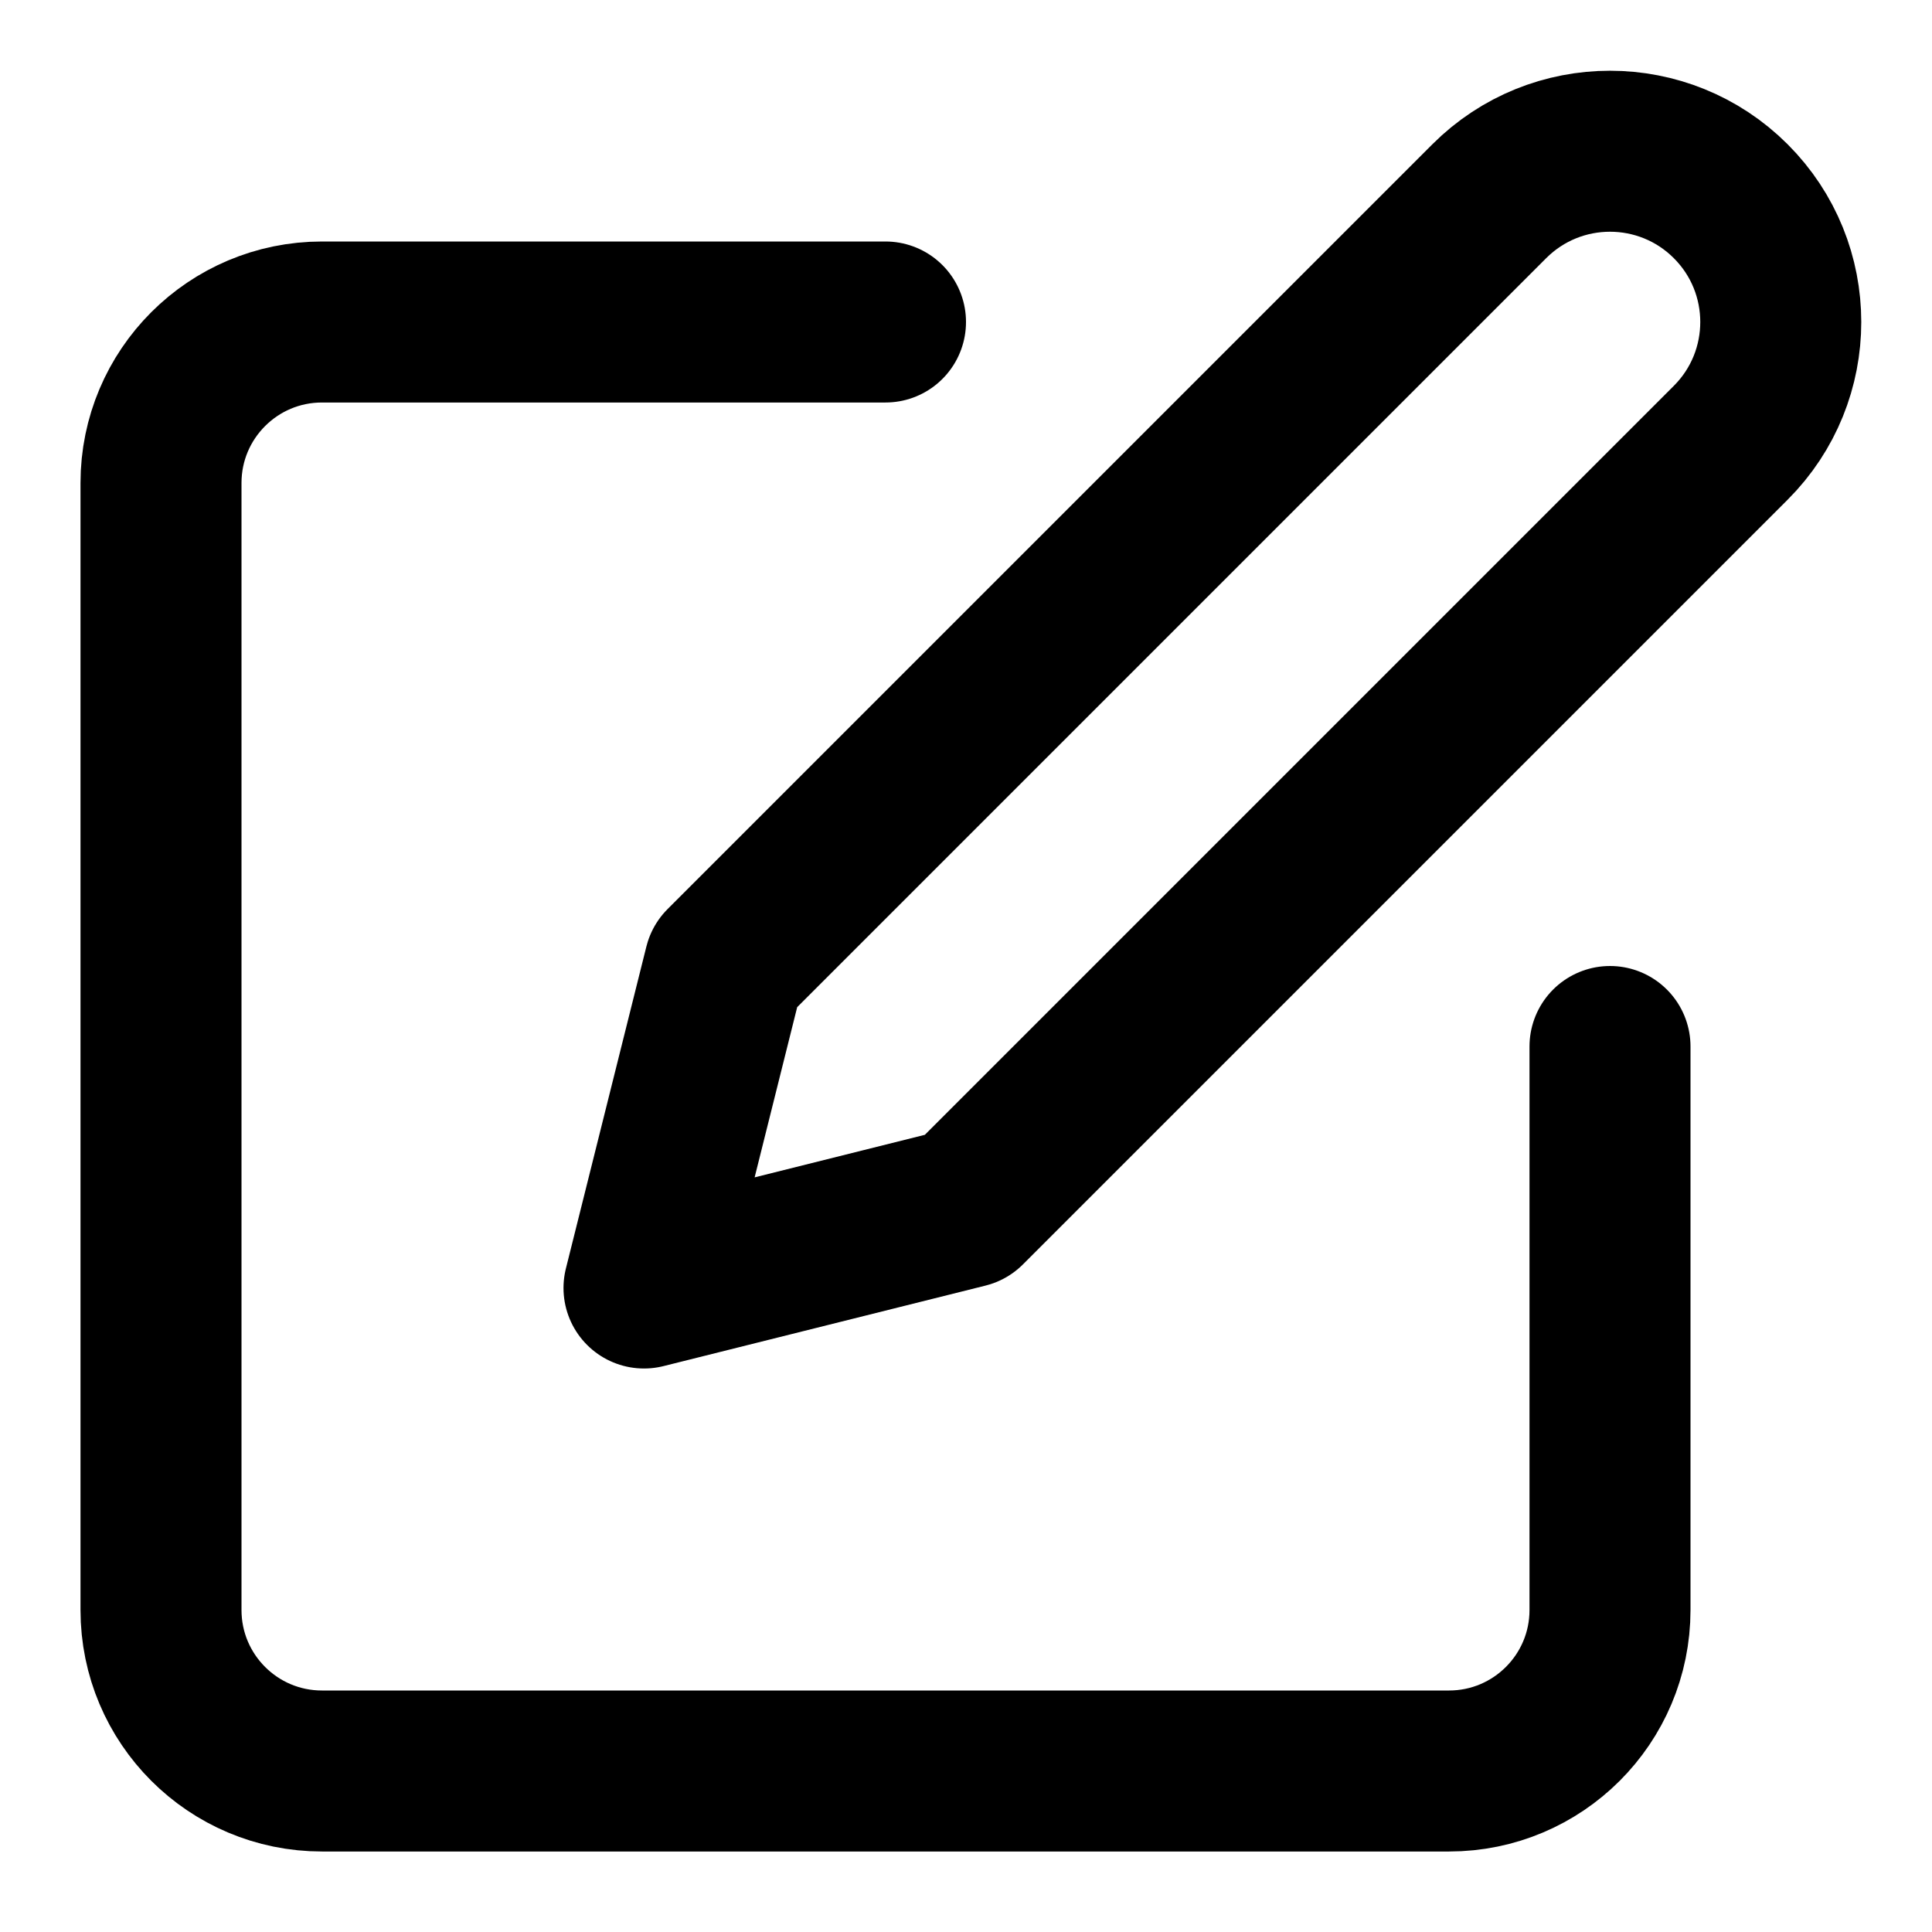
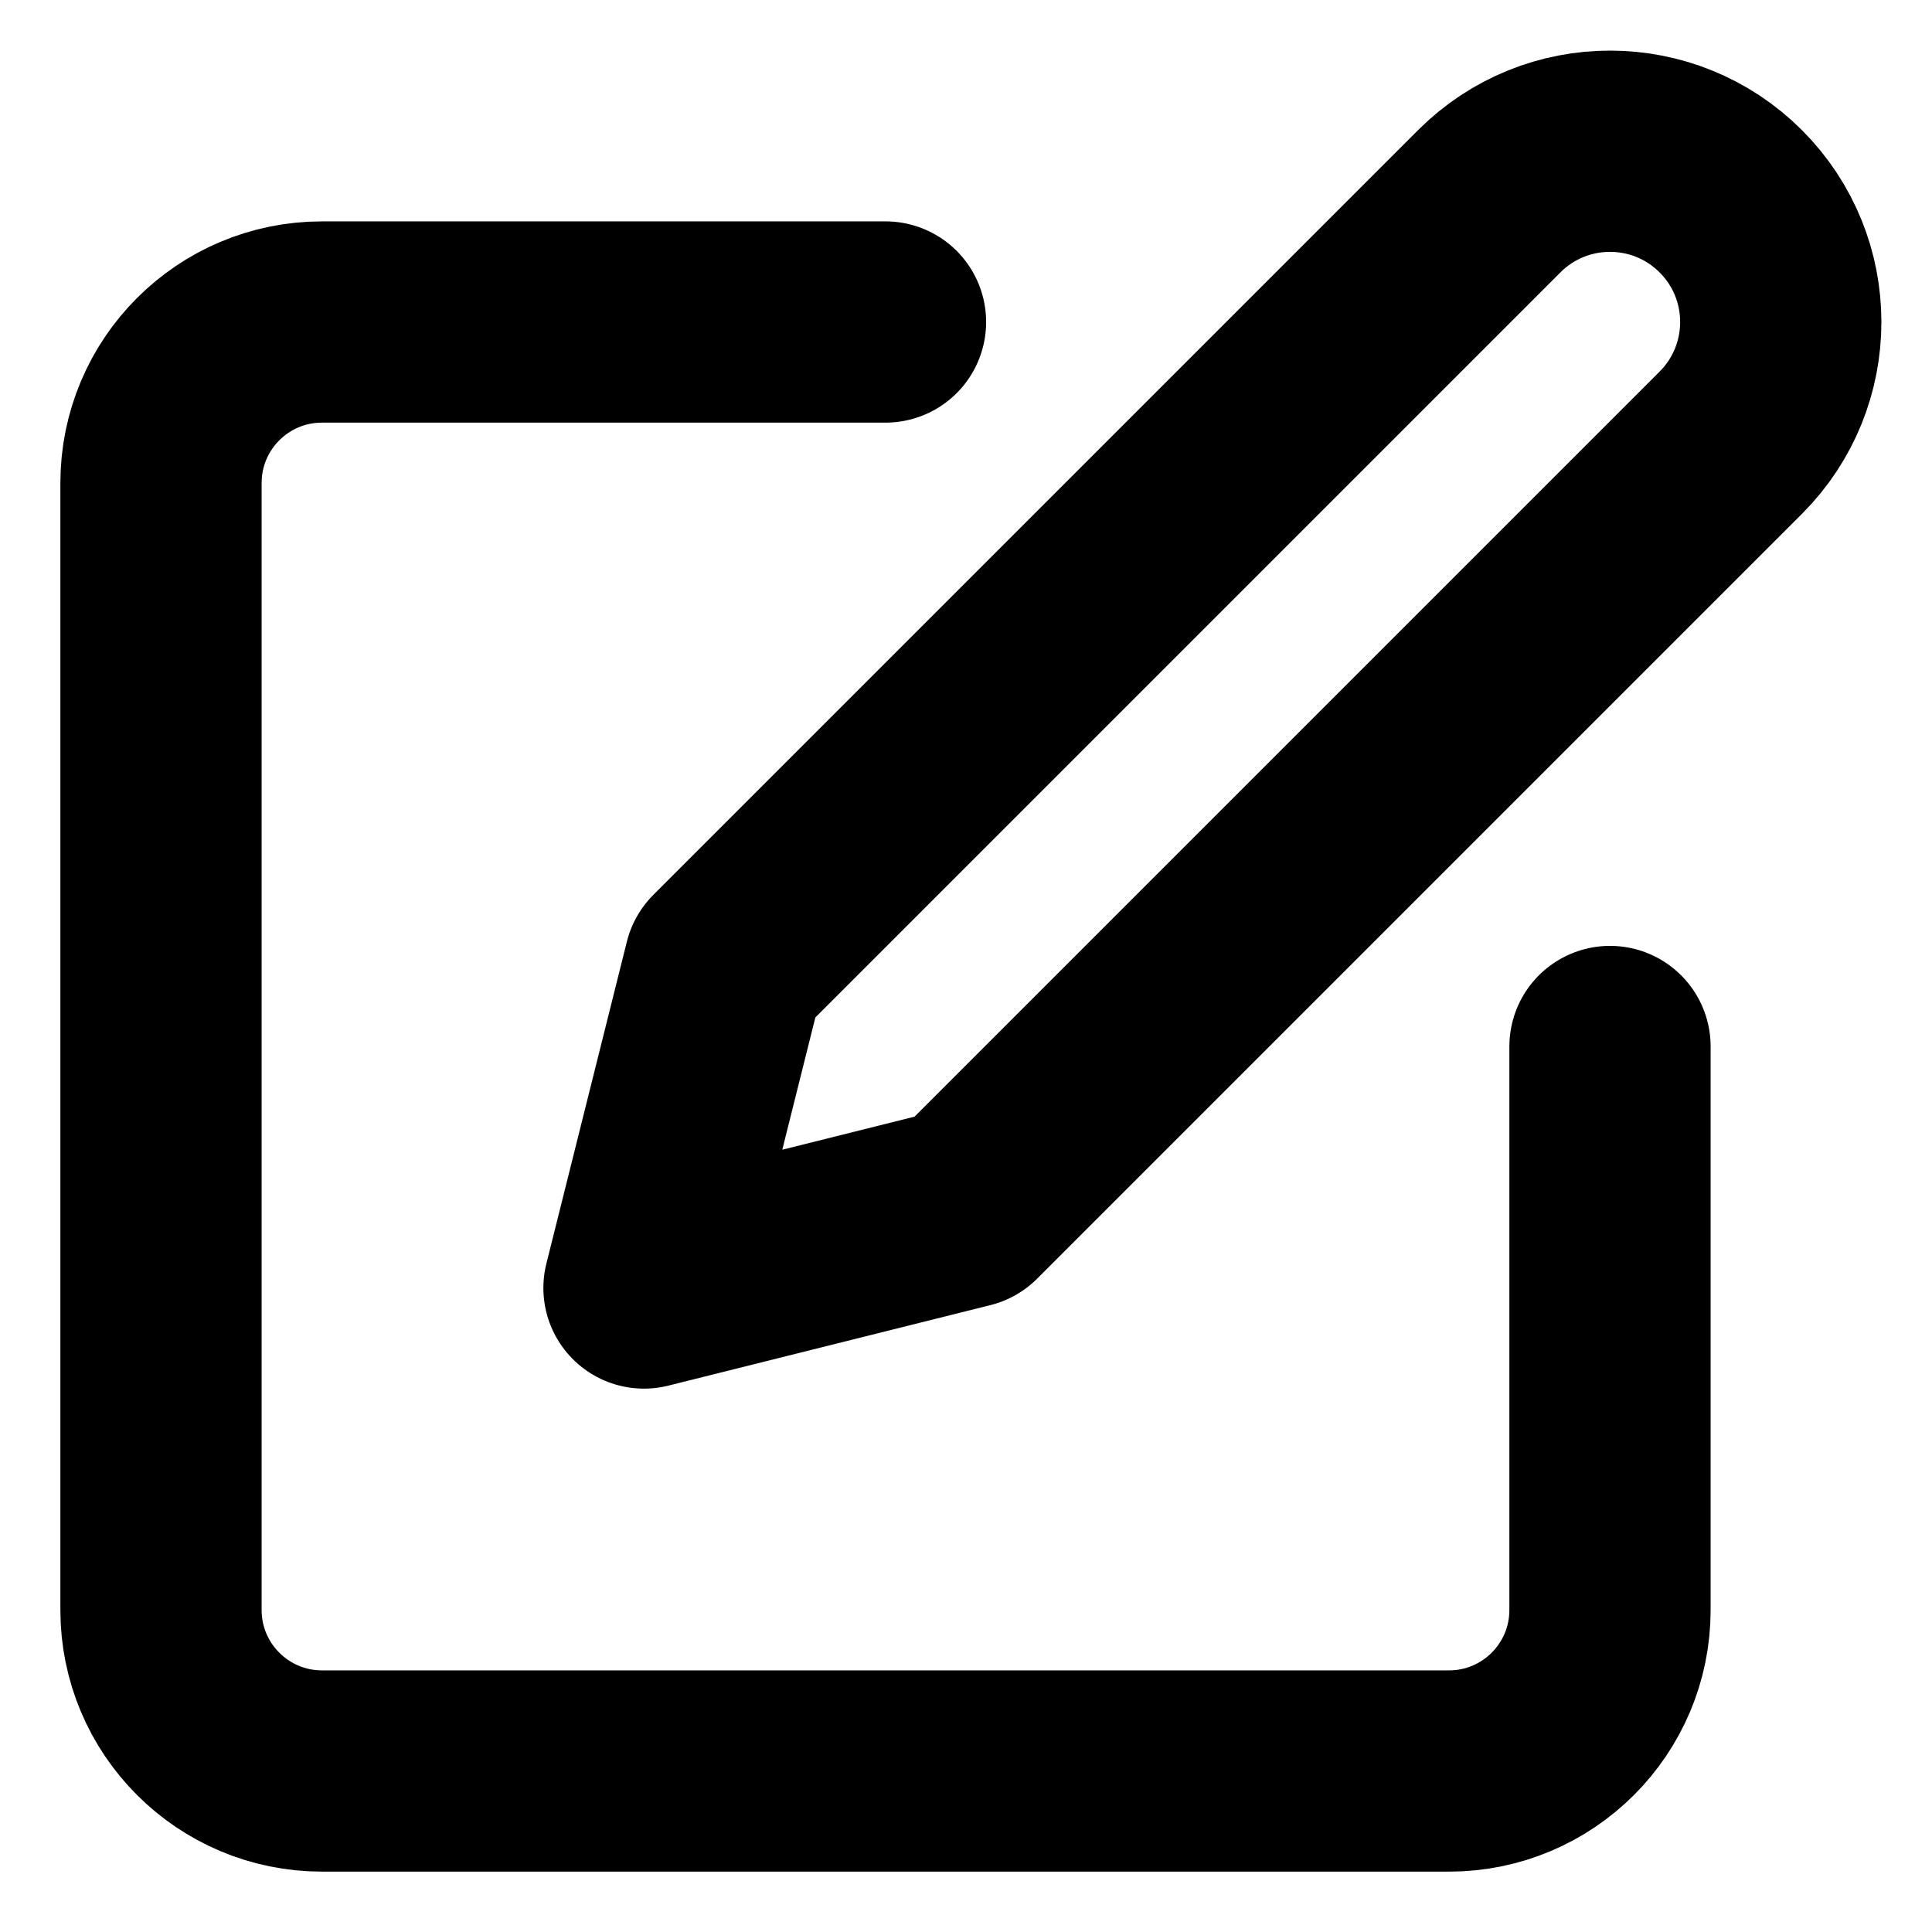
- <svg xmlns="http://www.w3.org/2000/svg" width="24" height="24" viewBox="0 0 24 24" fill="none" stroke="black" stroke-width="2" stroke-linecap="round" stroke-linejoin="round" class="feather feather-edit">
+ <svg xmlns="http://www.w3.org/2000/svg" width="24" height="24" viewBox="0 0 24 24" fill="none" stroke="black" stroke-width="2.5" stroke-linecap="round" stroke-linejoin="round" class="feather feather-edit">
  <path d="M11 4H4a2 2 0 0 0-2 2v14a2 2 0 0 0 2 2h14a2 2 0 0 0 2-2v-7" />
  <path d="M18.5 2.5a2.121 2.121 0 0 1 3 3L12 15l-4 1 1-4 9.5-9.5z" />
</svg>
